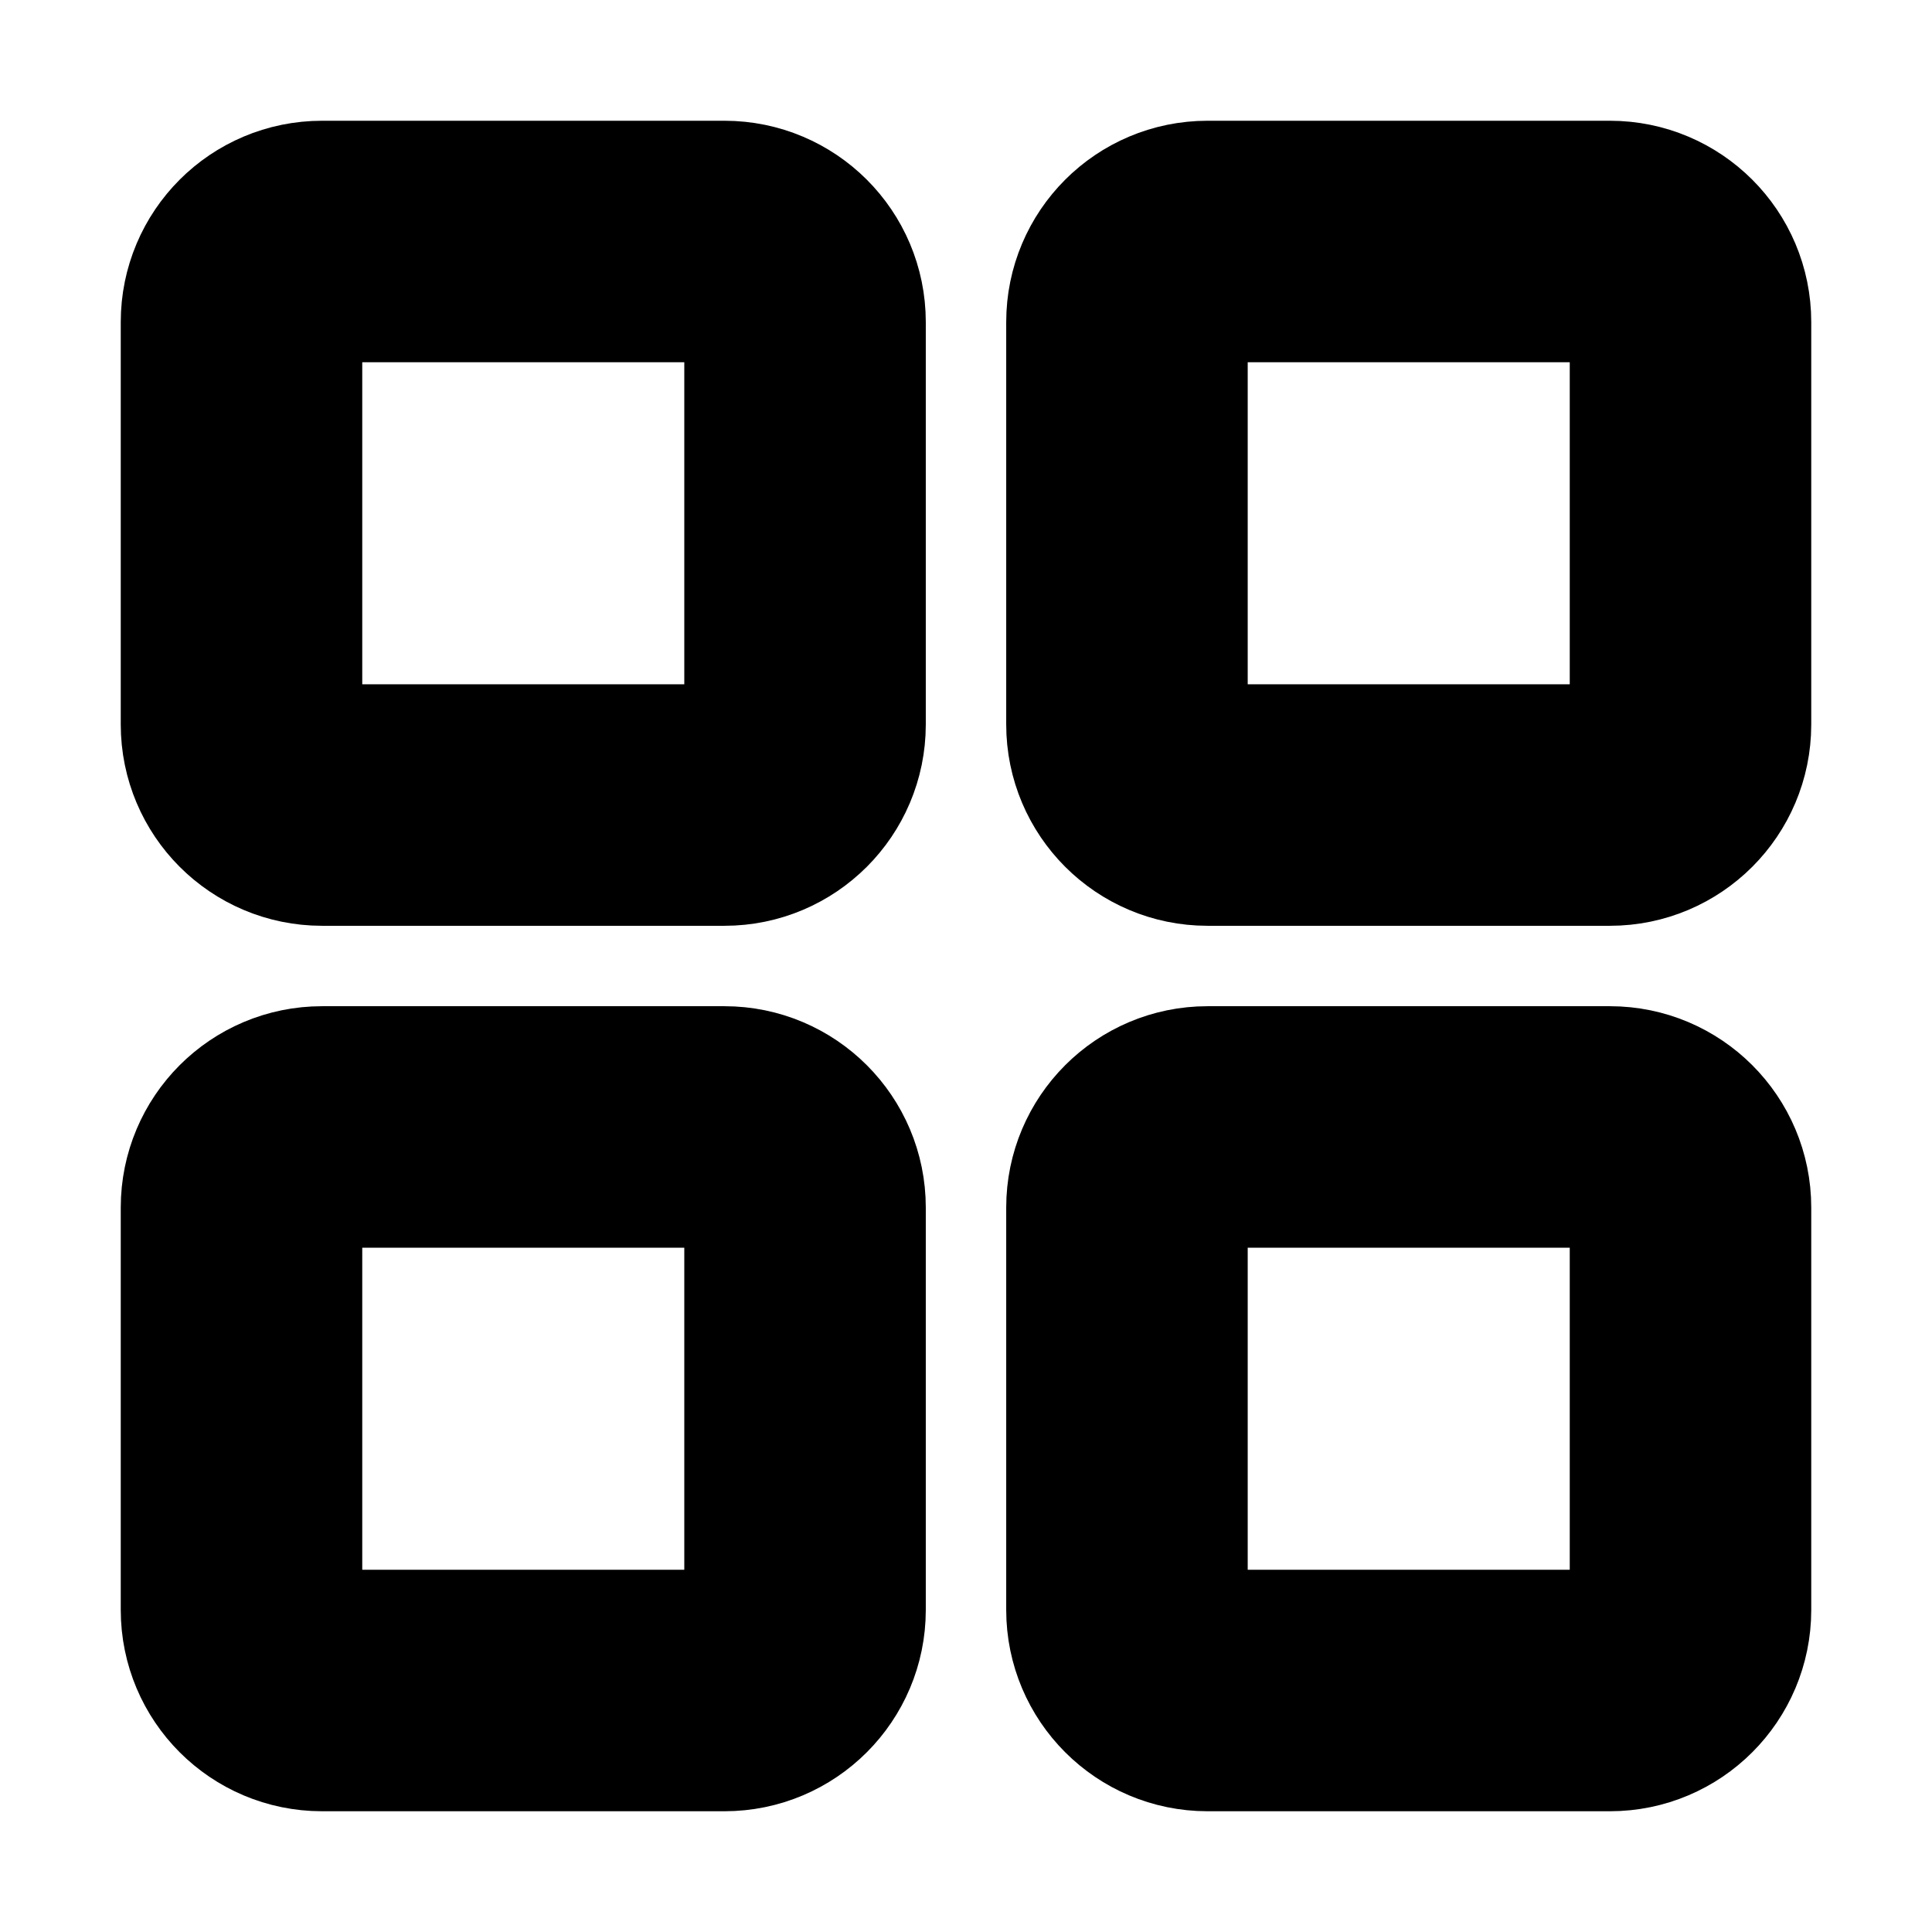
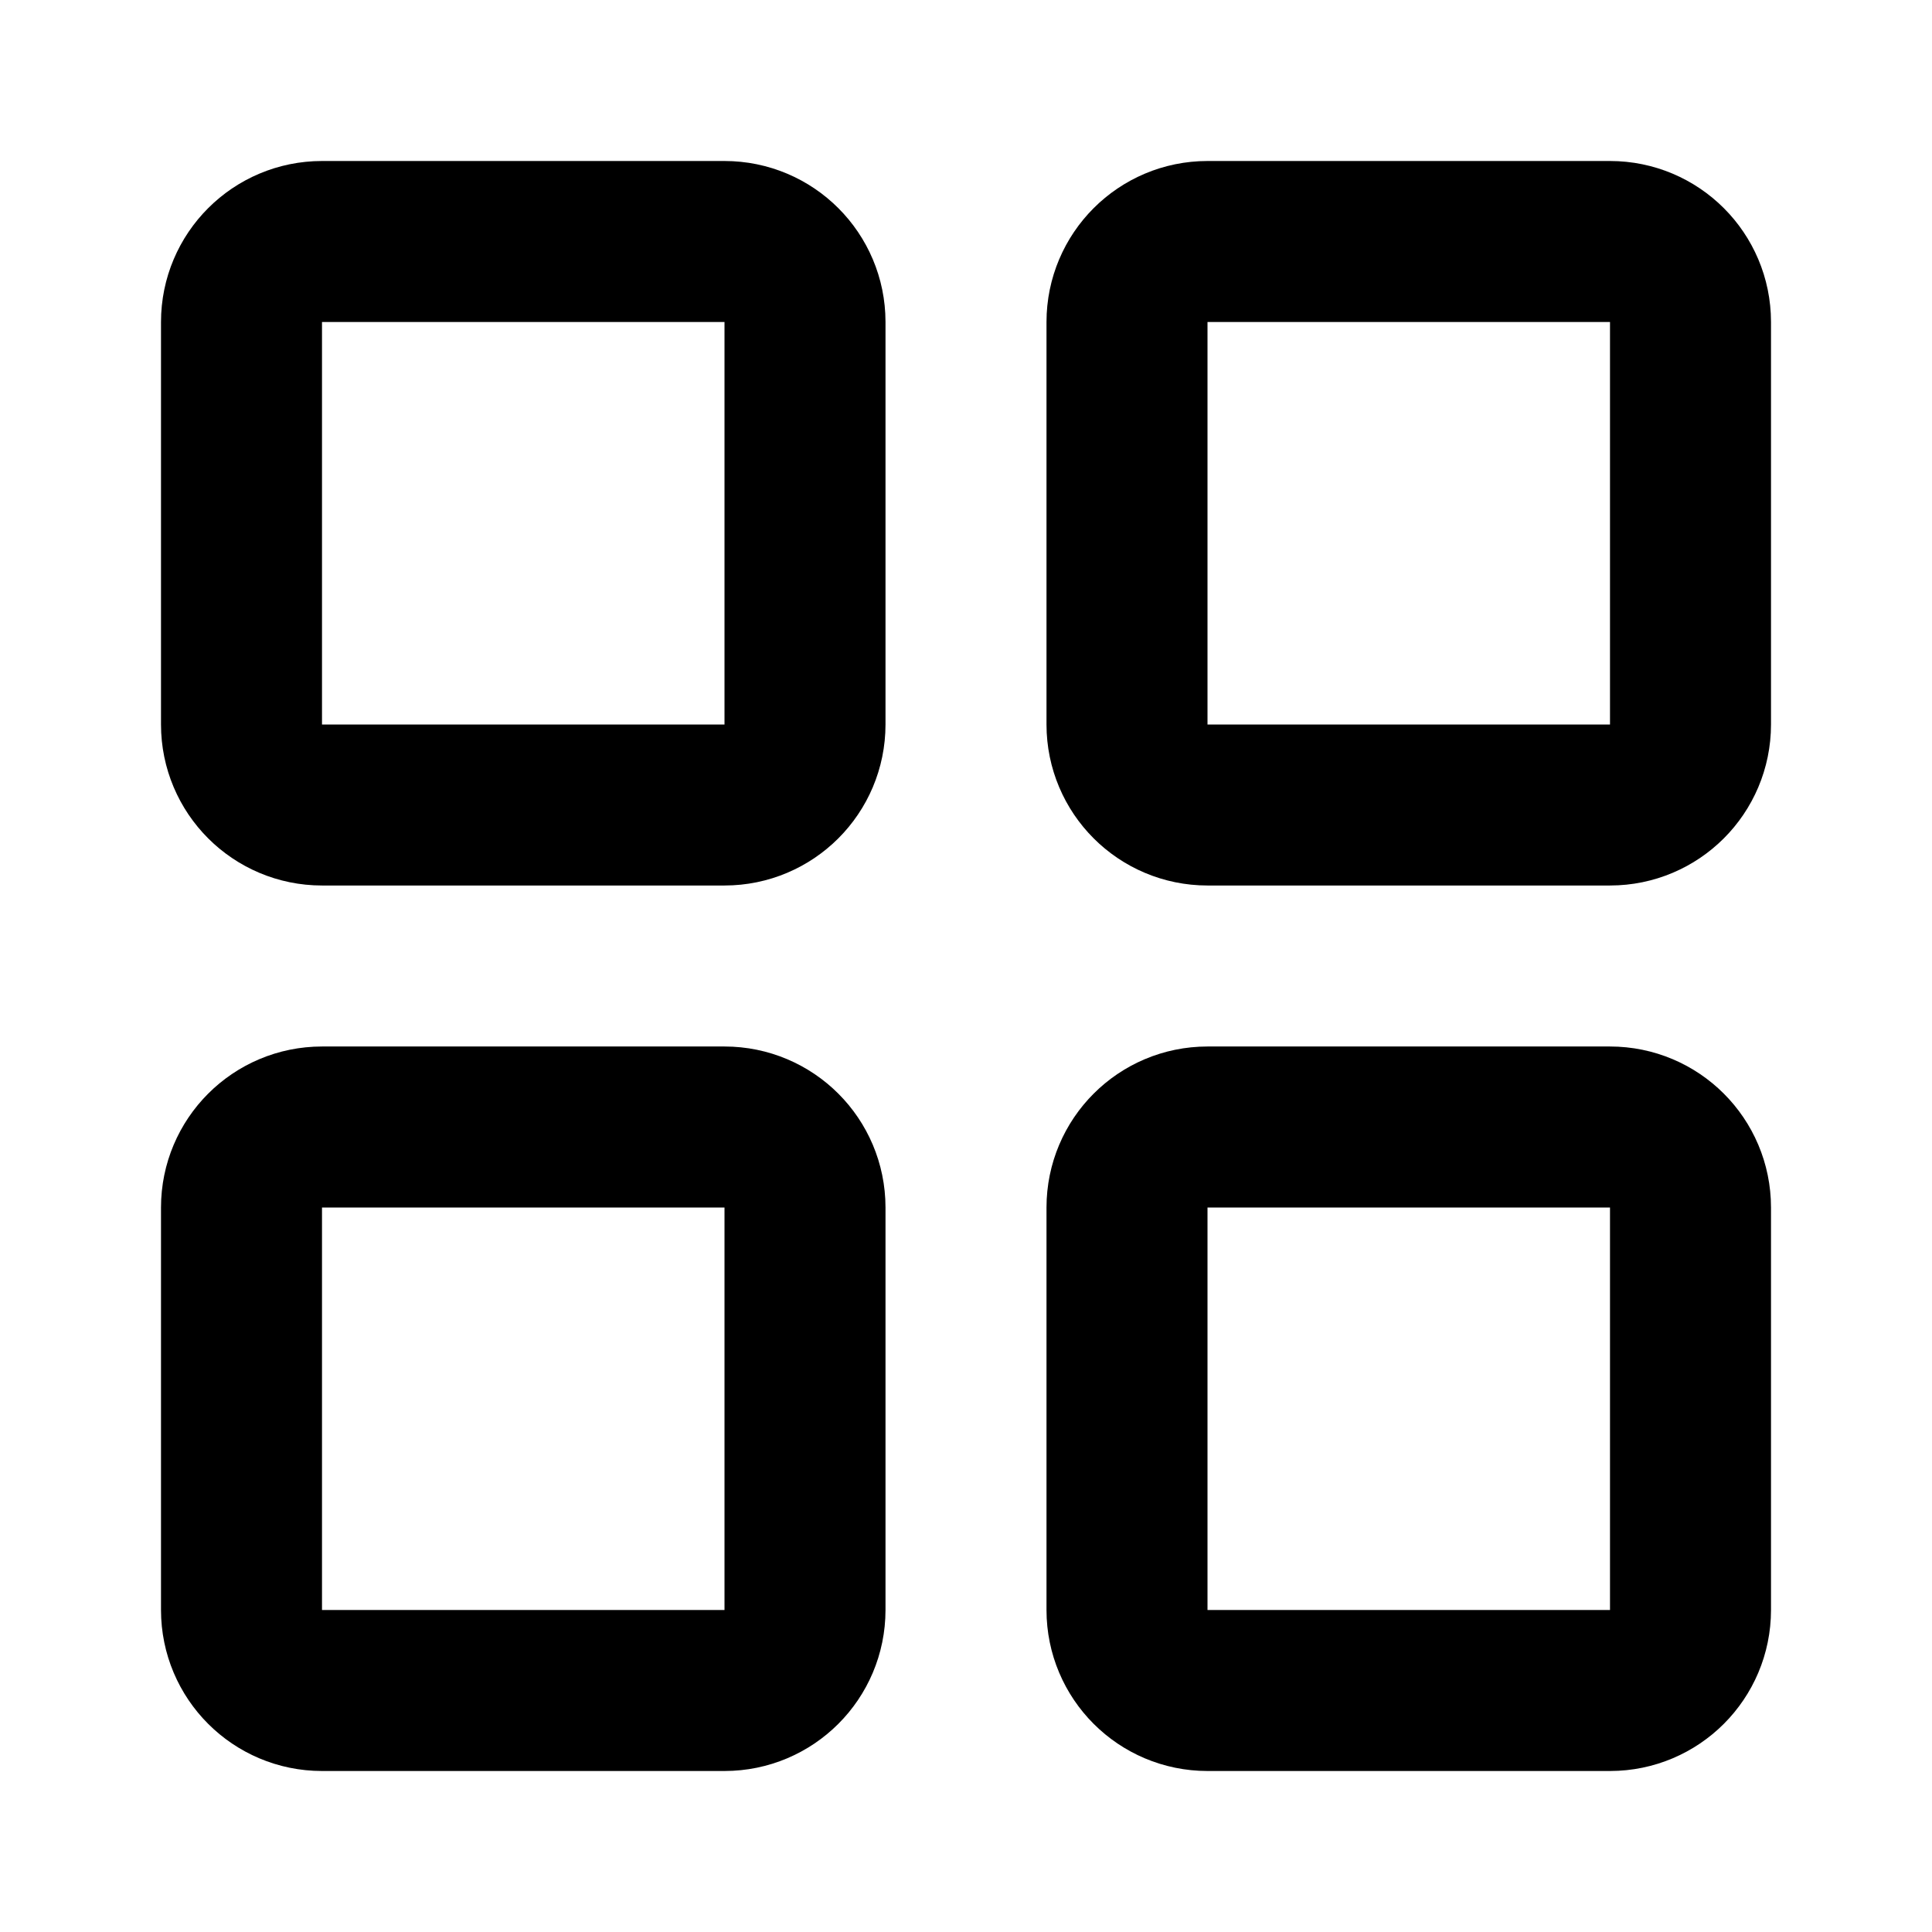
- <svg xmlns="http://www.w3.org/2000/svg" viewBox="0 0 16 16" fill="none">
-   <path d="M6 2H2.667C2.298 2 2 2.298 2 2.667V6C2 6.368 2.298 6.667 2.667 6.667H6C6.368 6.667 6.667 6.368 6.667 6V2.667C6.667 2.298 6.368 2 6 2Z" stroke="currentColor" stroke-width="2" stroke-linecap="round" />
-   <path d="M13.333 2H10C9.632 2 9.333 2.298 9.333 2.667V6C9.333 6.368 9.632 6.667 10 6.667H13.333C13.701 6.667 14 6.368 14 6V2.667C14 2.298 13.701 2 13.333 2Z" stroke="currentColor" stroke-width="2" stroke-linecap="round" />
-   <path d="M13.333 9.333H10C9.632 9.333 9.333 9.632 9.333 10V13.333C9.333 13.701 9.632 14 10 14H13.333C13.701 14 14 13.701 14 13.333V10C14 9.632 13.701 9.333 13.333 9.333Z" stroke="currentColor" stroke-width="2" stroke-linecap="round" />
-   <path d="M6 9.333H2.667C2.298 9.333 2 9.632 2 10V13.333C2 13.701 2.298 14 2.667 14H6C6.368 14 6.667 13.701 6.667 13.333V10C6.667 9.632 6.368 9.333 6 9.333Z" stroke="currentColor" stroke-width="2" stroke-linecap="round" />
+ <svg xmlns="http://www.w3.org/2000/svg" viewBox="0 0 24 24" fill="none" stroke="currentColor" stroke-width="2" stroke-linecap="round" stroke-linejoin="round">
+   <rect width="7" height="7" x="3" y="3" rx="1" />
+   <rect width="7" height="7" x="14" y="3" rx="1" />
+   <rect width="7" height="7" x="14" y="14" rx="1" />
+   <rect width="7" height="7" x="3" y="14" rx="1" />
</svg>
